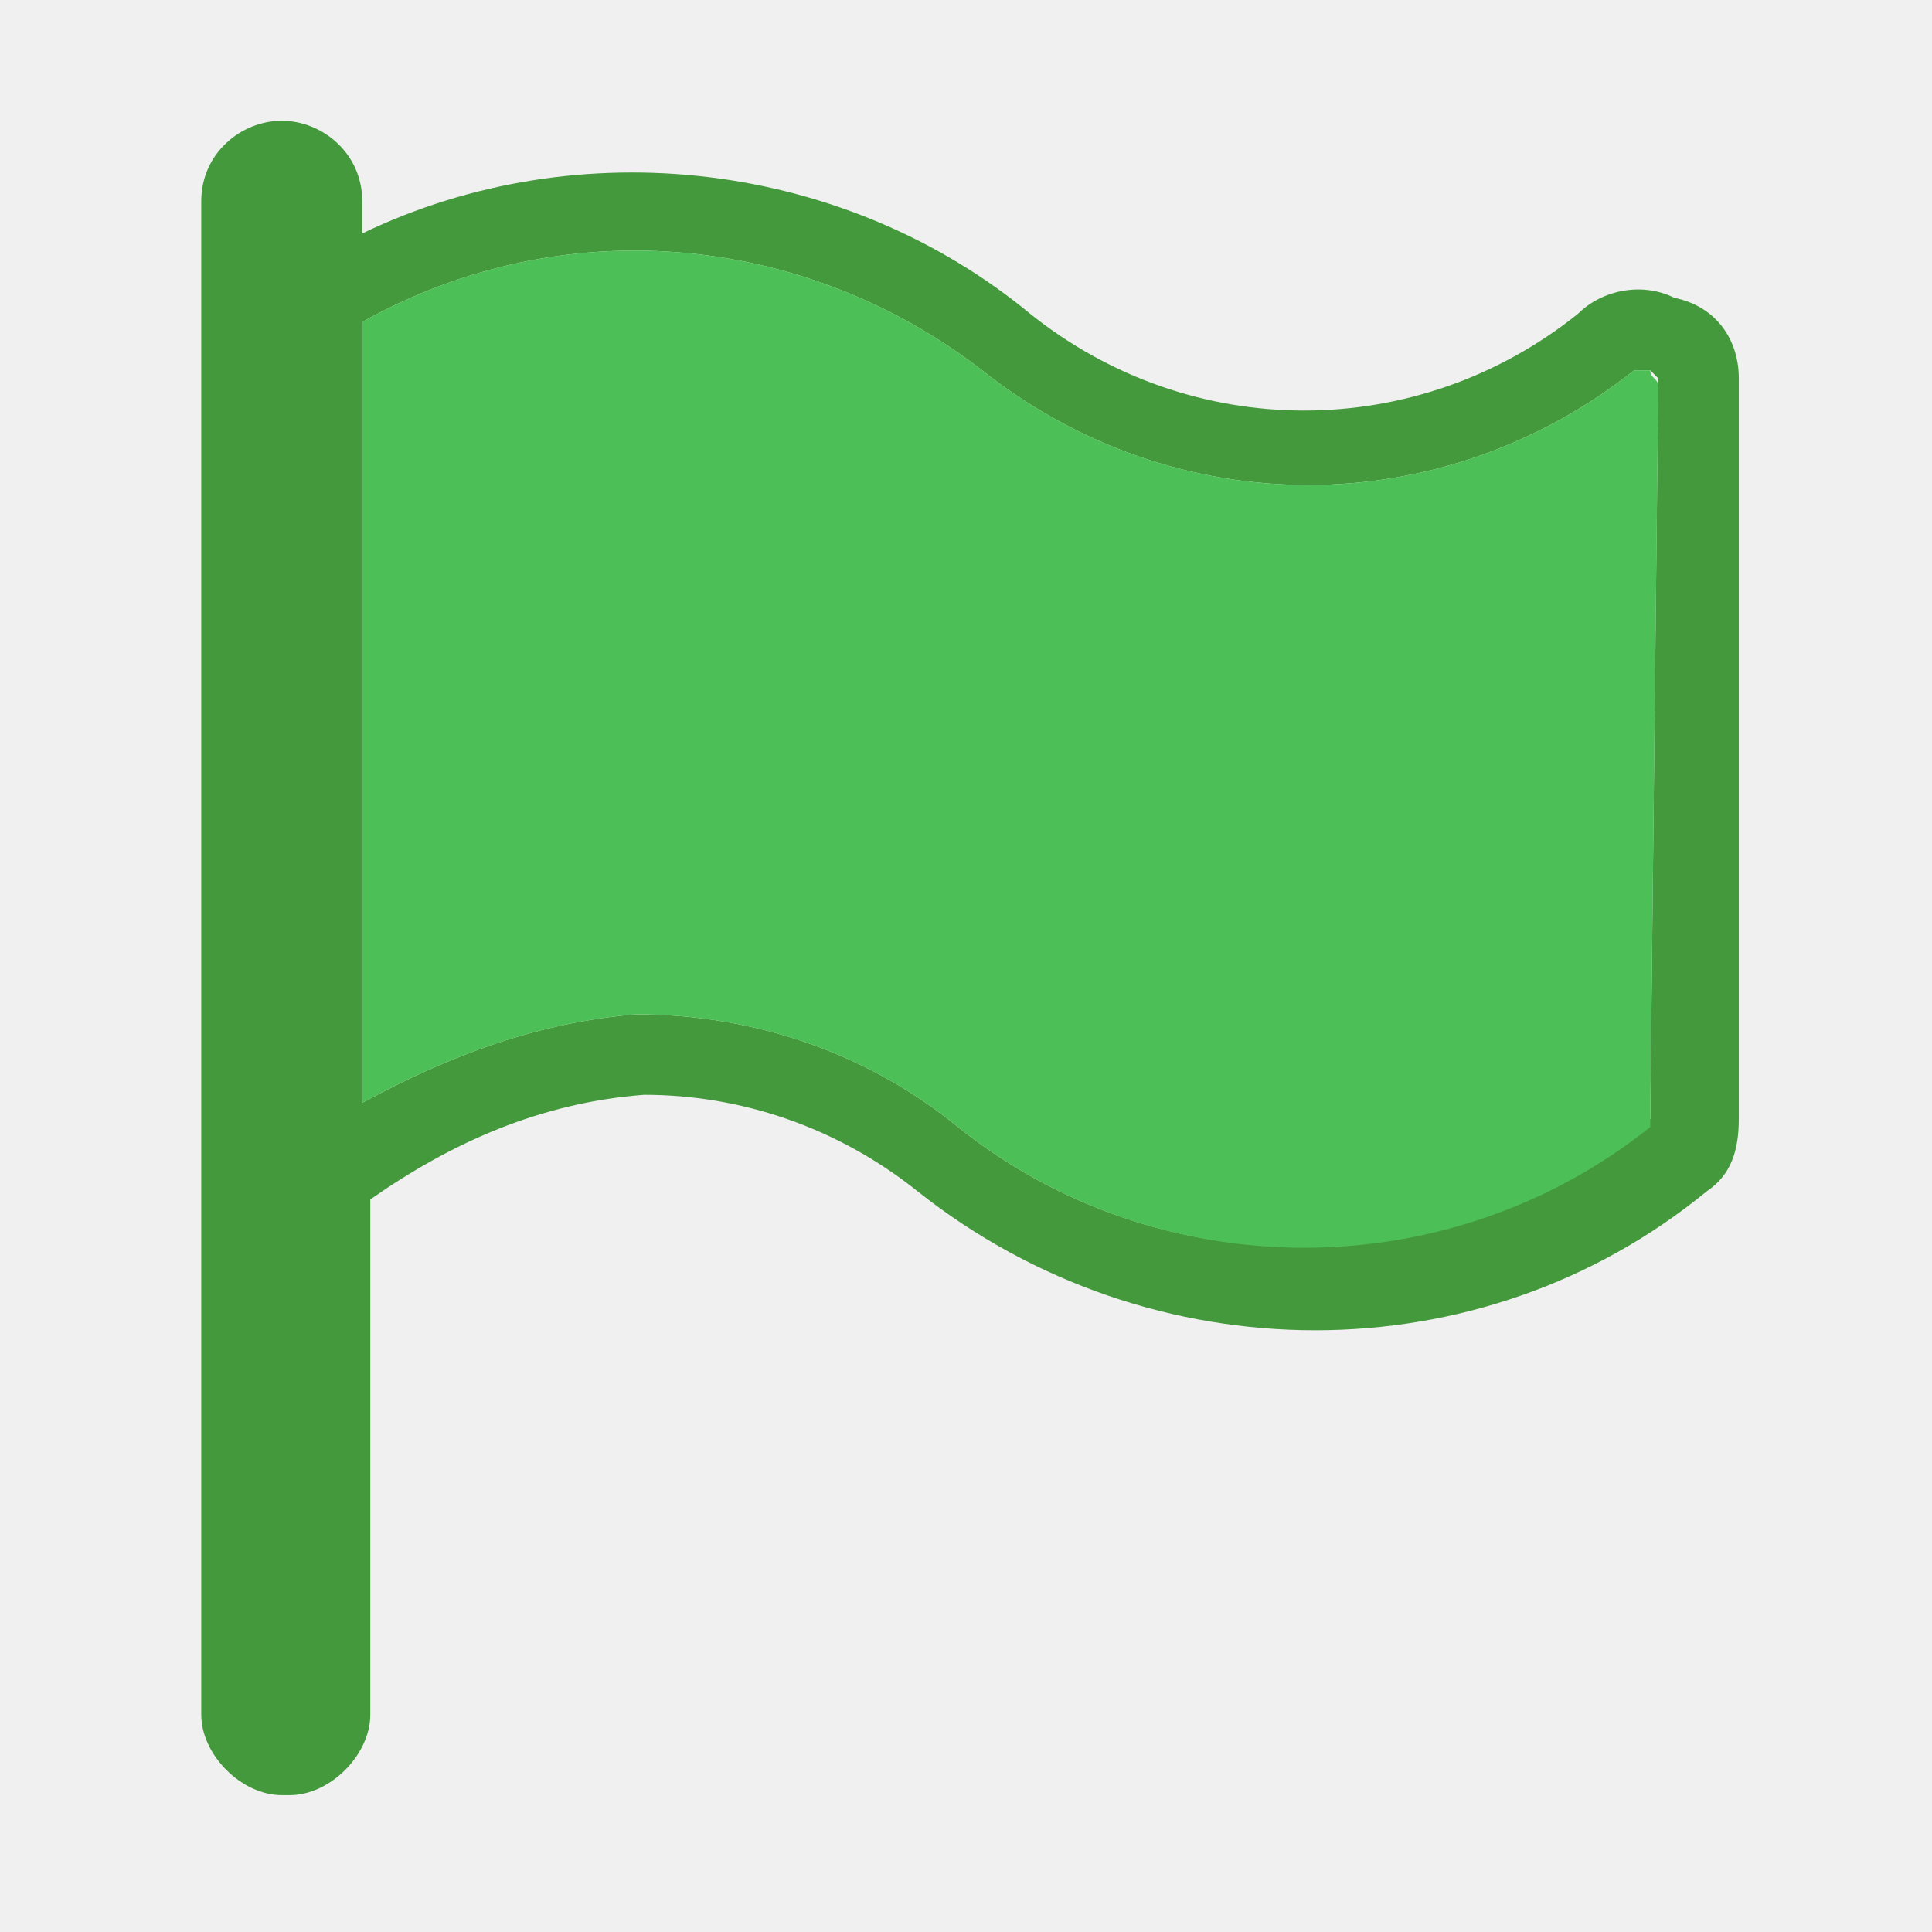
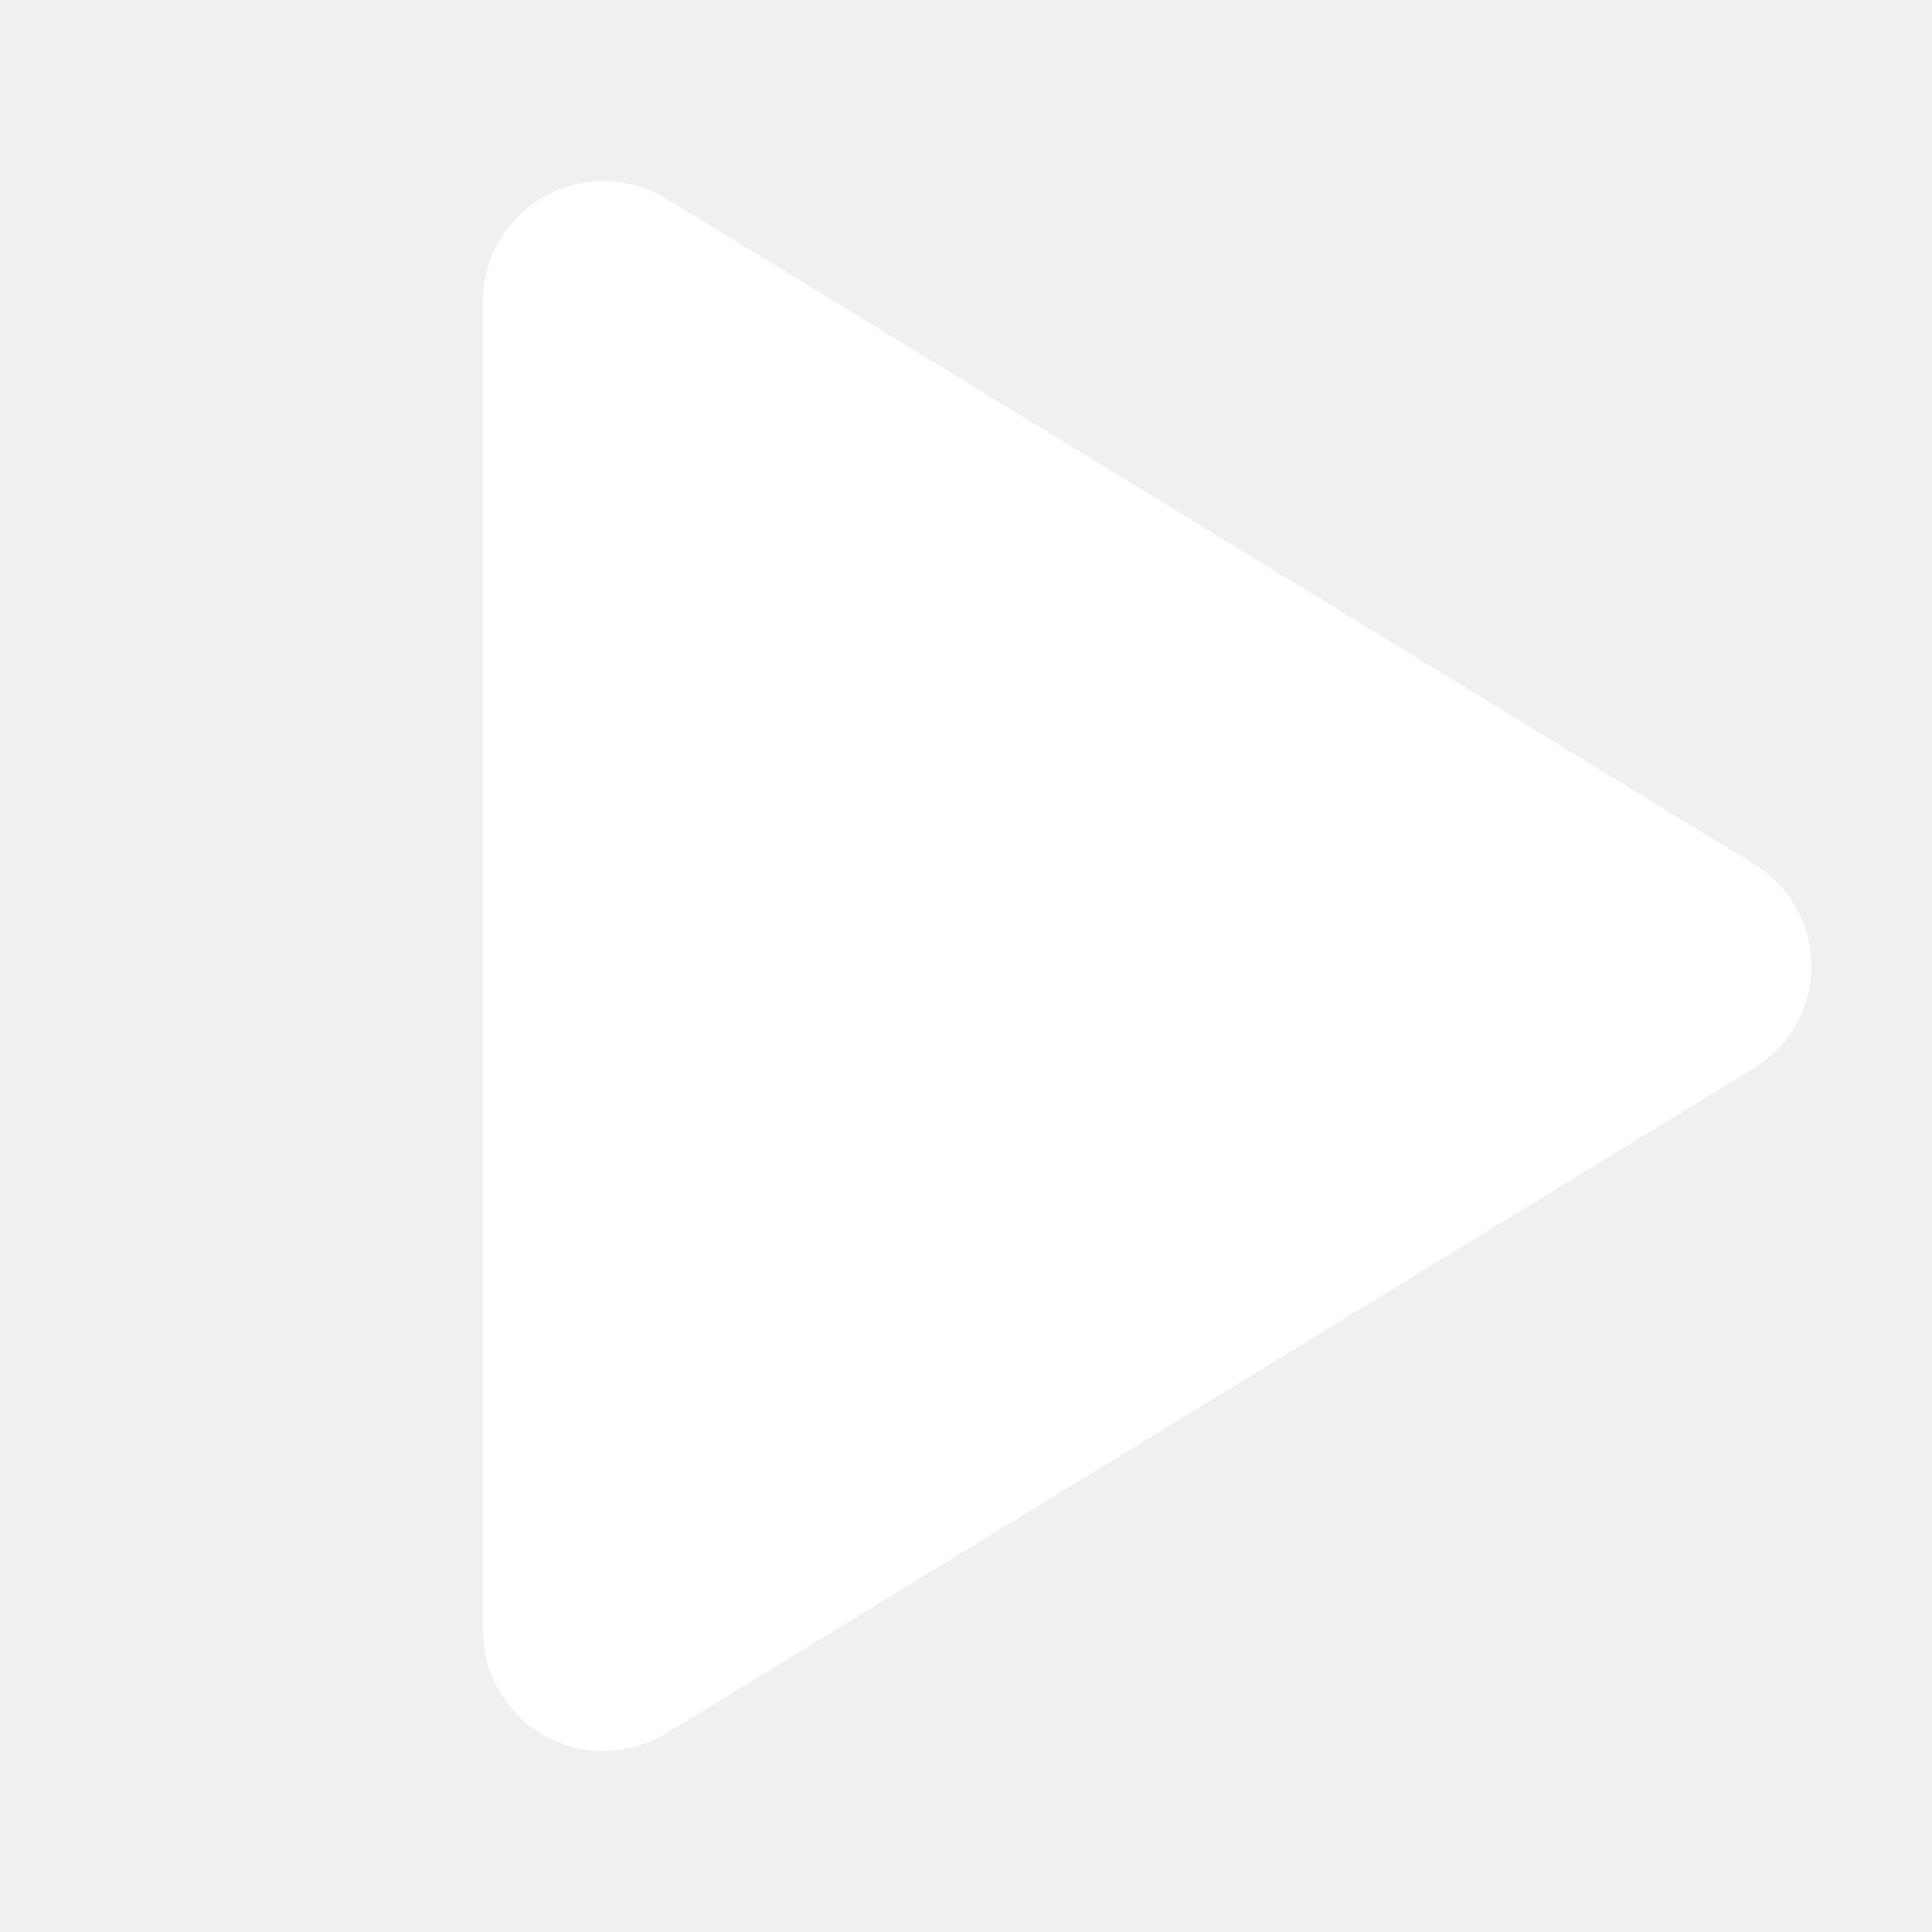
- <svg xmlns="http://www.w3.org/2000/svg" version="1.1" id="greenflag" x="0px" y="0px" viewBox="0 0 24 24" style="enable-background:new 0 0 24 24;" xml:space="preserve">
-   <style type="text/css">
- 	.st0{fill:#45993D;}
- 	.st1{fill:#4CBF56;}
- </style>
-   <path class="st0" d="M20.8,3.7c-0.4-0.2-0.9-0.1-1.2,0.2c-2,1.6-4.8,1.6-6.8,0c-2.3-1.9-5.6-2.3-8.3-1V2.5c0-0.6-0.5-1-1-1  s-1,0.4-1,1v18.8c0,0.5,0.5,1,1,1h0.1c0.5,0,1-0.5,1-1v-6.4c1-0.7,2.1-1.2,3.4-1.3c1.2,0,2.4,0.4,3.4,1.2c2.9,2.3,7,2.3,9.8,0  c0.3-0.2,0.4-0.5,0.4-0.9V4.7C21.6,4.2,21.3,3.8,20.8,3.7z M20.5,13.9C20.5,13.9,20.5,13.9,20.5,13.9C18,16,14.4,16,11.9,14  c-1.1-0.9-2.5-1.4-4-1.4c-1.2,0.1-2.3,0.5-3.4,1.1V4C7,2.6,10,2.9,12.2,4.6c2.4,1.9,5.7,1.9,8.1,0c0.1,0,0.1,0,0.2,0  c0,0,0.1,0.1,0.1,0.1L20.5,13.9z" />
-   <path class="st1" d="M20.6,4.8l-0.1,9.1c0,0,0,0.1,0,0.1c-2.5,2-6.1,2-8.6,0c-1.1-0.9-2.5-1.4-4-1.4c-1.2,0.1-2.3,0.5-3.4,1.1V4  C7,2.6,10,2.9,12.2,4.6c2.4,1.9,5.7,1.9,8.1,0c0.1,0,0.1,0,0.2,0C20.5,4.7,20.6,4.7,20.6,4.8z" />
+ <svg xmlns="http://www.w3.org/2000/svg" width="16" height="16" viewBox="0 0 16 16" fill="none">
+   <path d="M15 8C15 8.17 14.957 8.337 14.874 8.485C14.79 8.633 14.67 8.757 14.525 8.845L5.52 14.353C5.368 14.446 5.194 14.497 5.016 14.501C4.838 14.504 4.663 14.46 4.508 14.372C4.354 14.286 4.226 14.161 4.137 14.009C4.047 13.857 4 13.684 4 13.508V2.492C4 2.316 4.047 2.143 4.137 1.991C4.226 1.84 4.354 1.714 4.508 1.628C4.663 1.541 4.838 1.497 5.016 1.5C5.194 1.503 5.368 1.554 5.52 1.647L14.525 7.156C14.67 7.244 14.79 7.368 14.874 7.516C14.957 7.664 15 7.831 15 8Z" fill="white" />
</svg>
